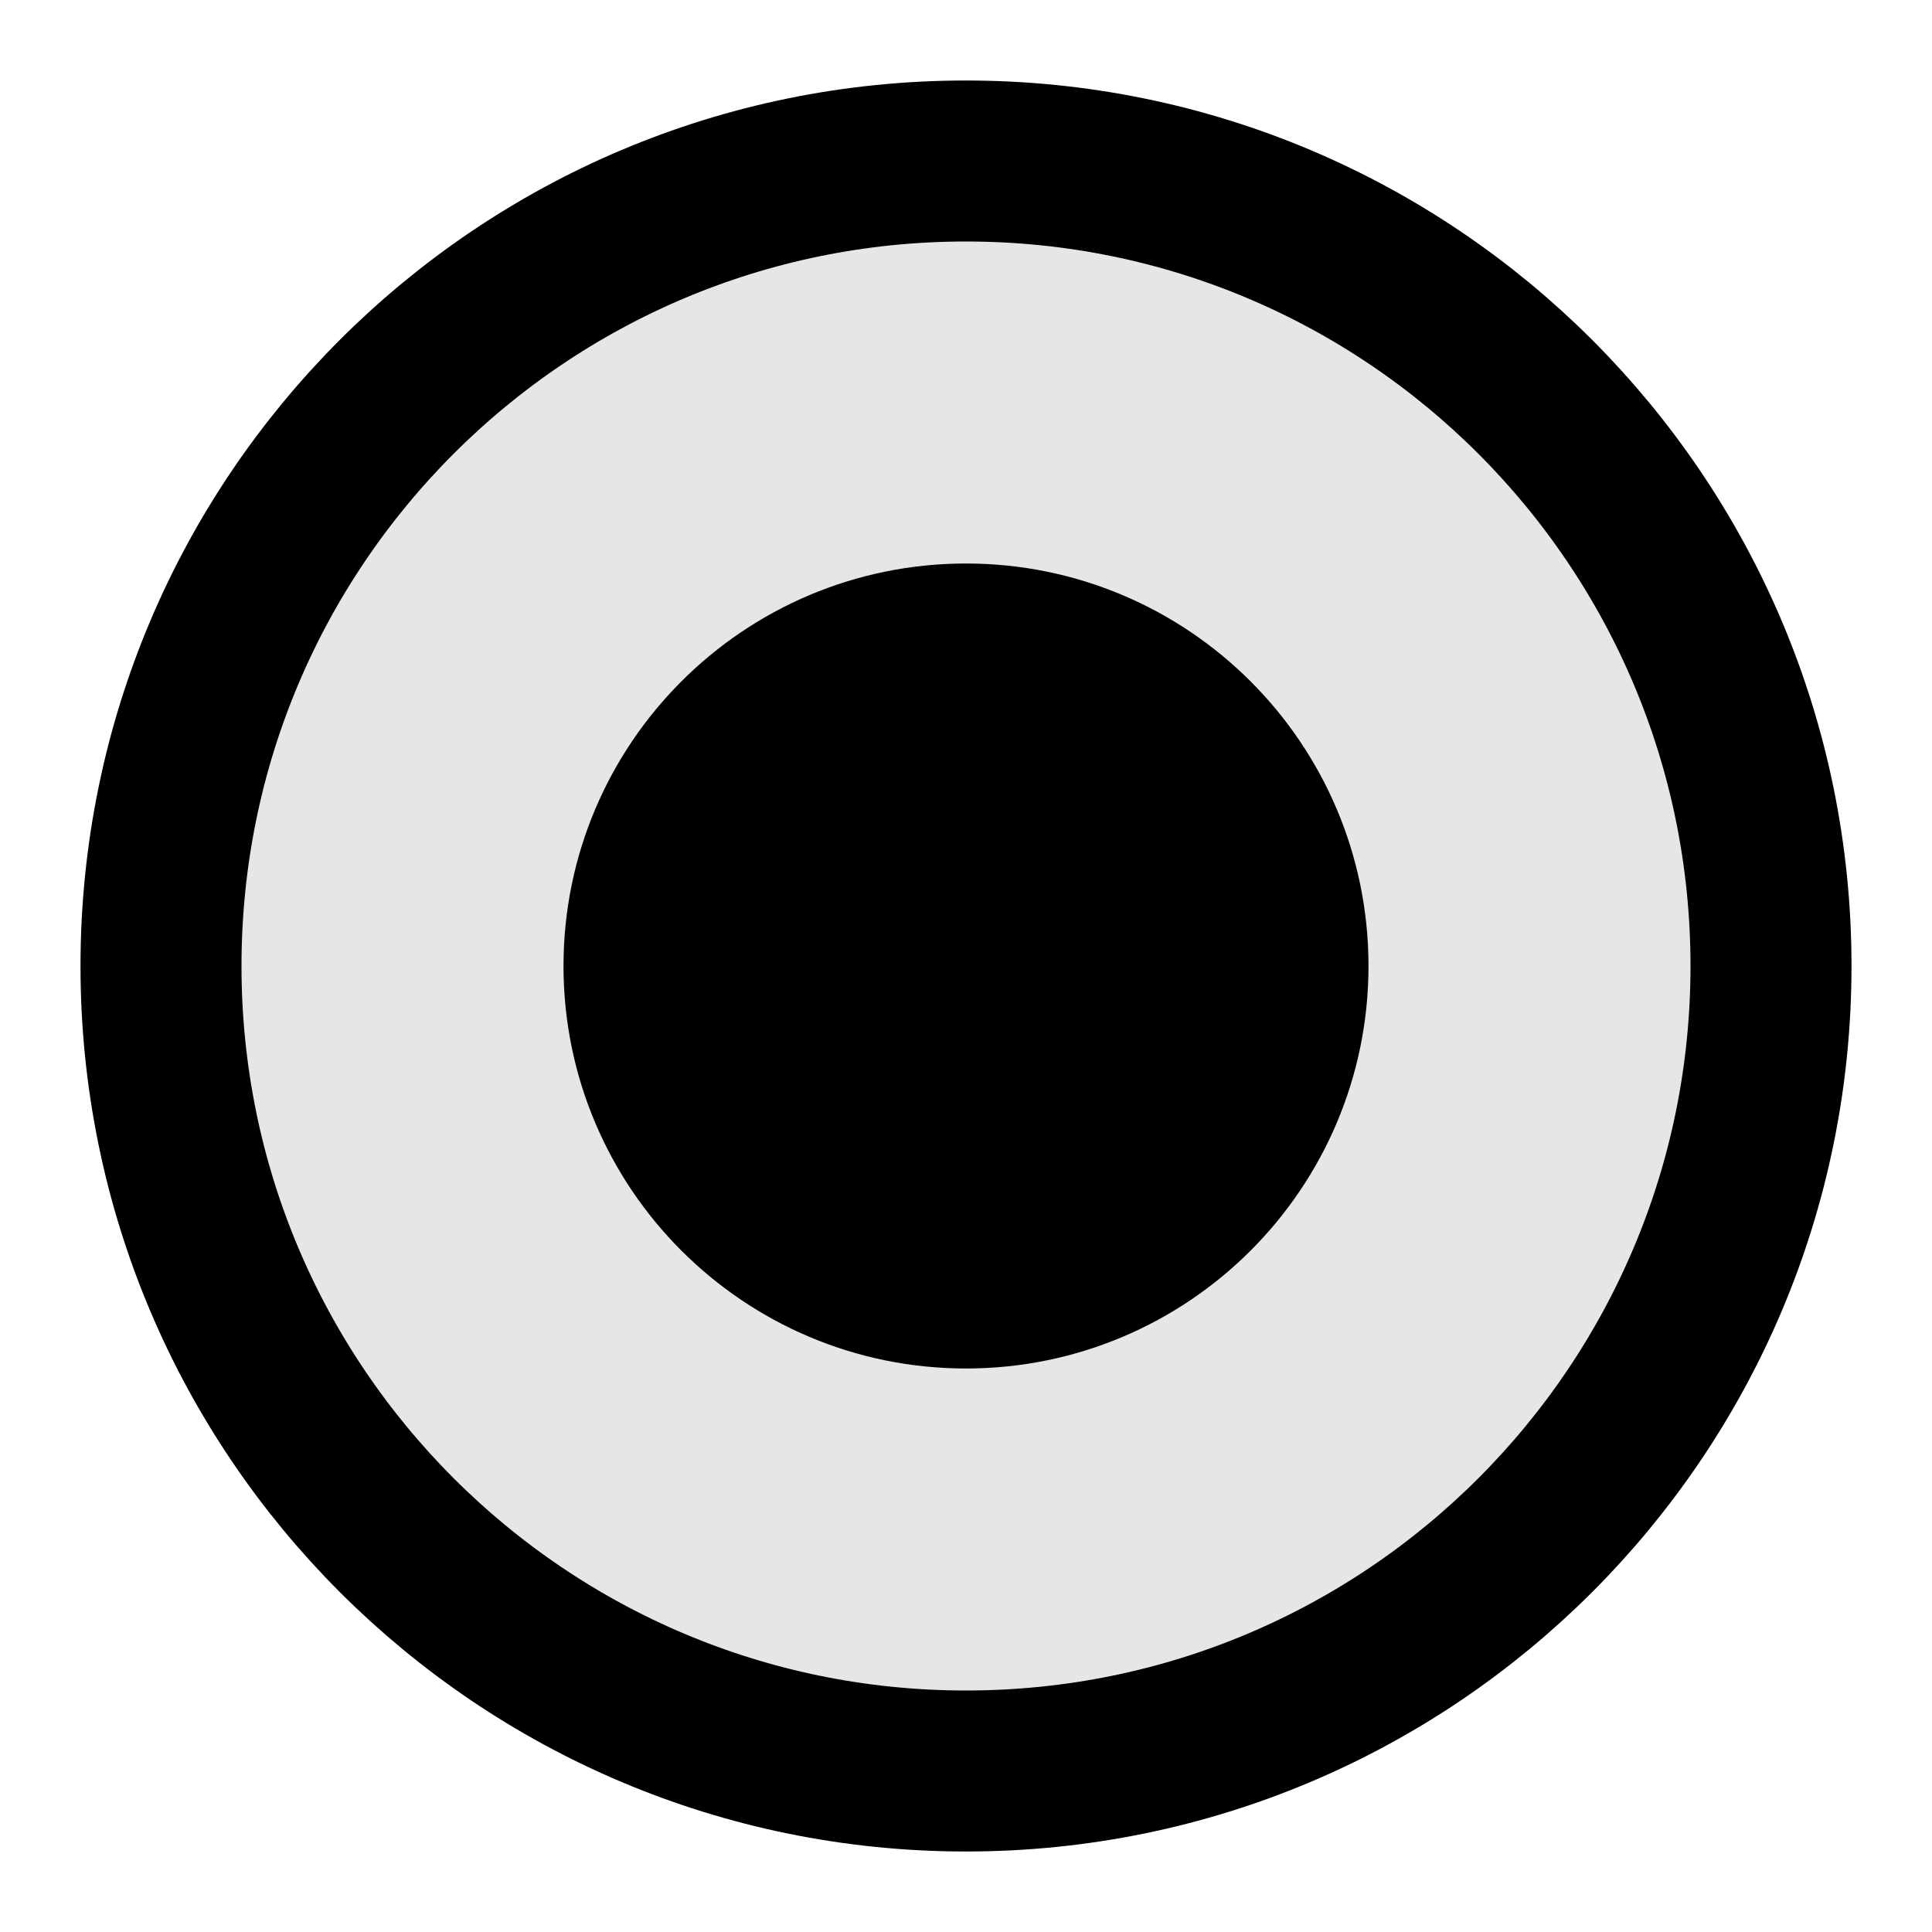
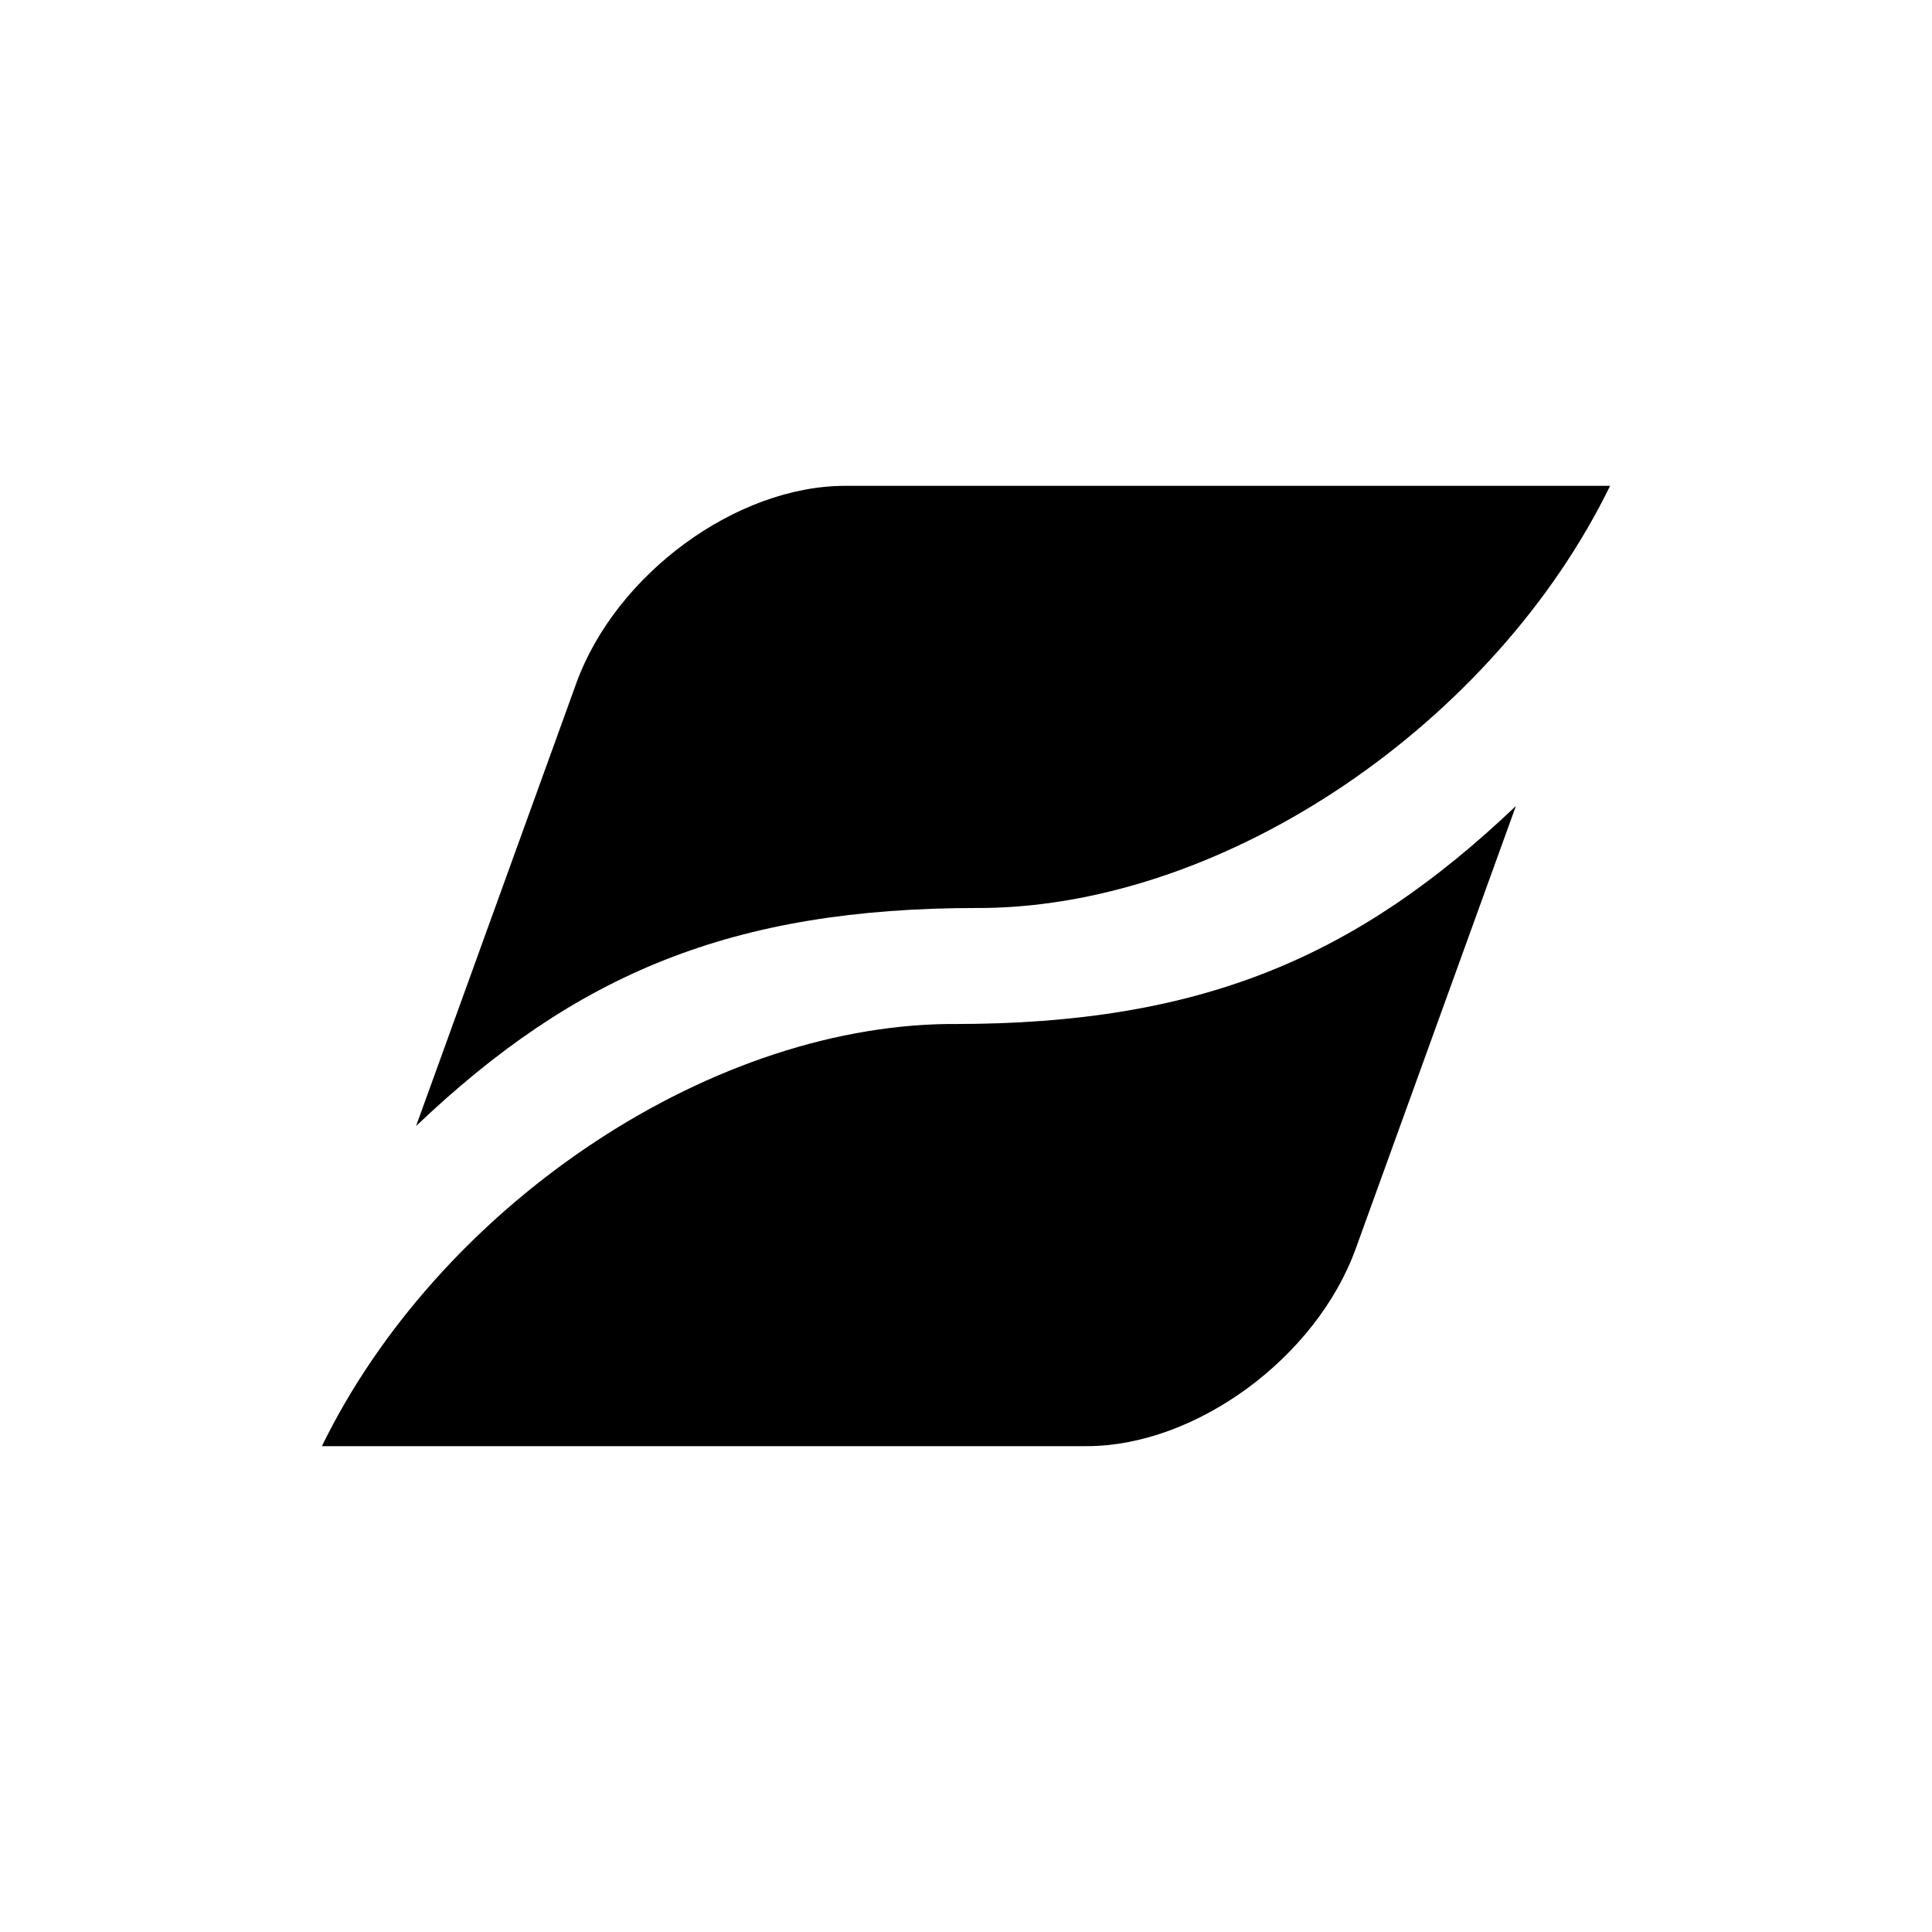
- <svg xmlns="http://www.w3.org/2000/svg" viewBox="0 0 24 24" fill="none" stroke="currentColor" stroke-width="2">
-   <circle cx="12" cy="12" r="10" fill="currentColor" fill-opacity="0.1" stroke="currentColor" />
-   <circle cx="12" cy="12" r="4" fill="currentColor" />
+ <svg xmlns="http://www.w3.org/2000/svg" id="Camada_1" data-name="Camada 1" viewBox="0 0 1000 1000">
+   <defs>
+     <style>
+       .cls-1 {
+         fill: currentColor;
+       }
+     </style>
+   </defs>
+   <path class="cls-1" d="M298.27,353.7l-82.91,229.13c82.68-78.72,163.4-112.86,290.82-112.86h3.22c126.61-1.58,264.38-96.29,323.98-218.5h-395.9c-56.45,0-118.78,45.77-139.21,102.22Z" />
+   <path class="cls-1" d="M493.82,530.02h-3.22c-126.61,1.58-264.38,96.29-323.98,218.5h395.9c56.45,0,118.78-45.77,139.21-102.22l82.91-229.13c-82.68,78.72-163.4,112.86-290.82,112.86Z" />
</svg>
